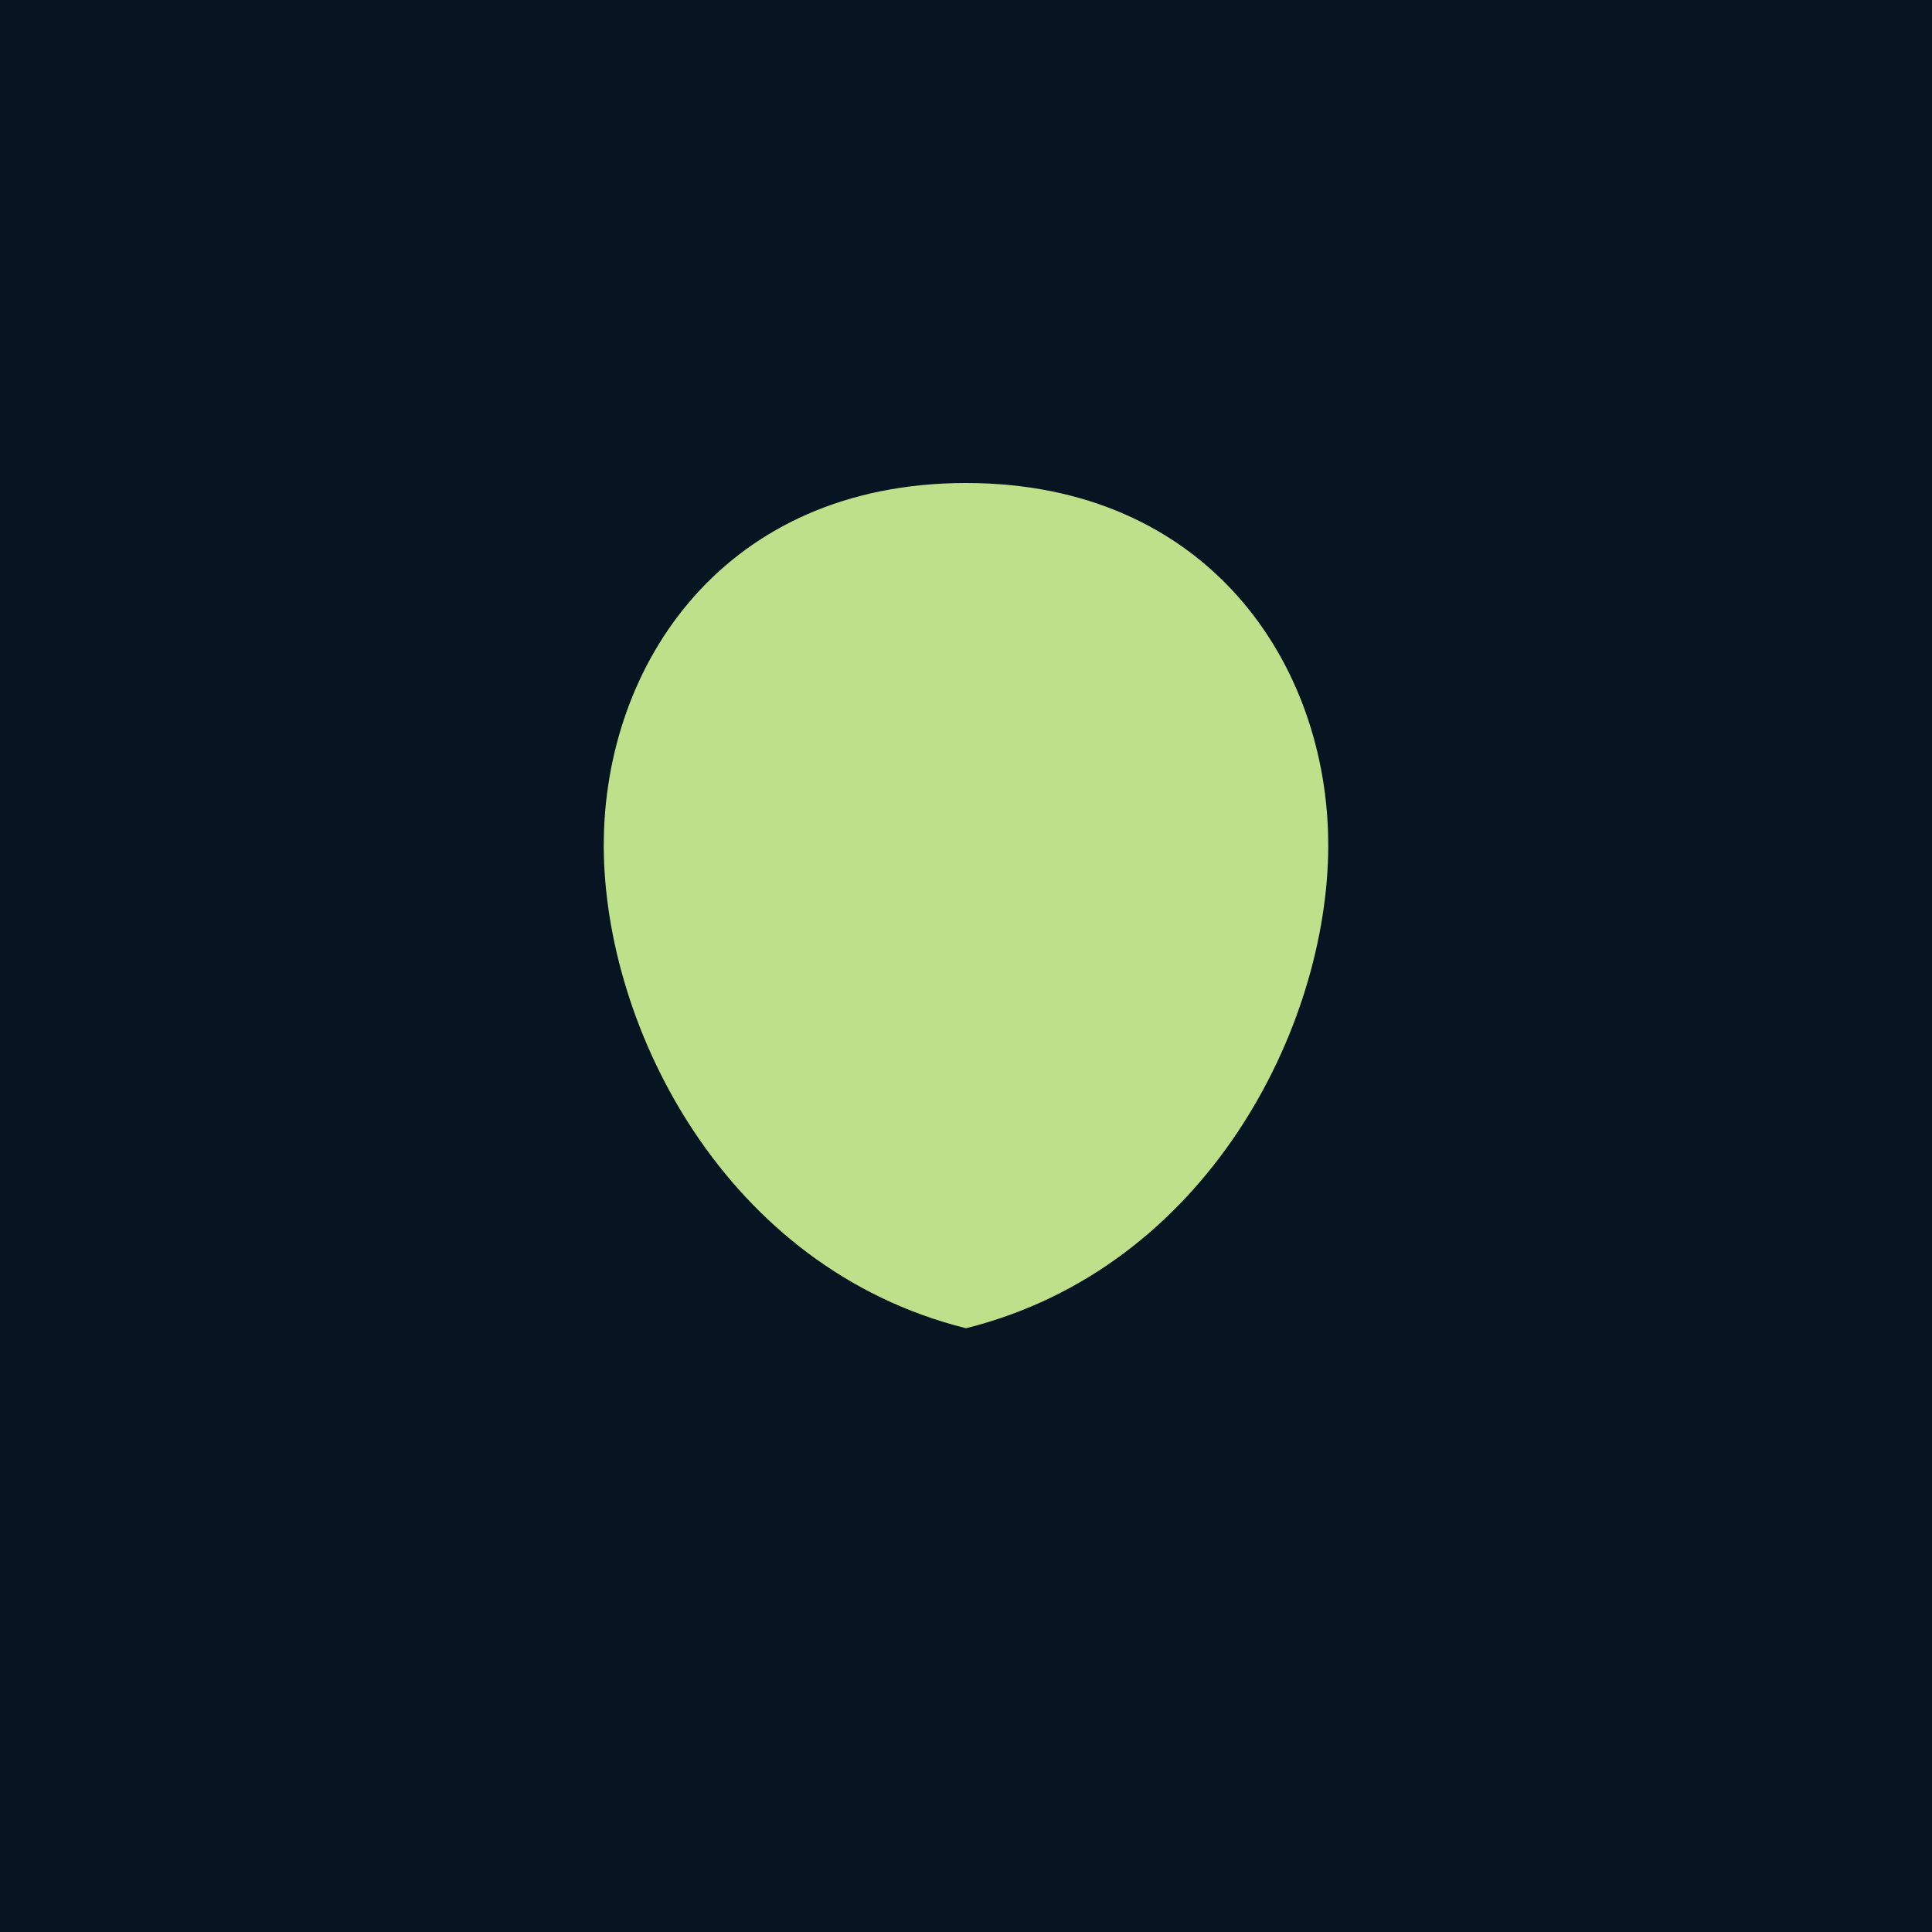
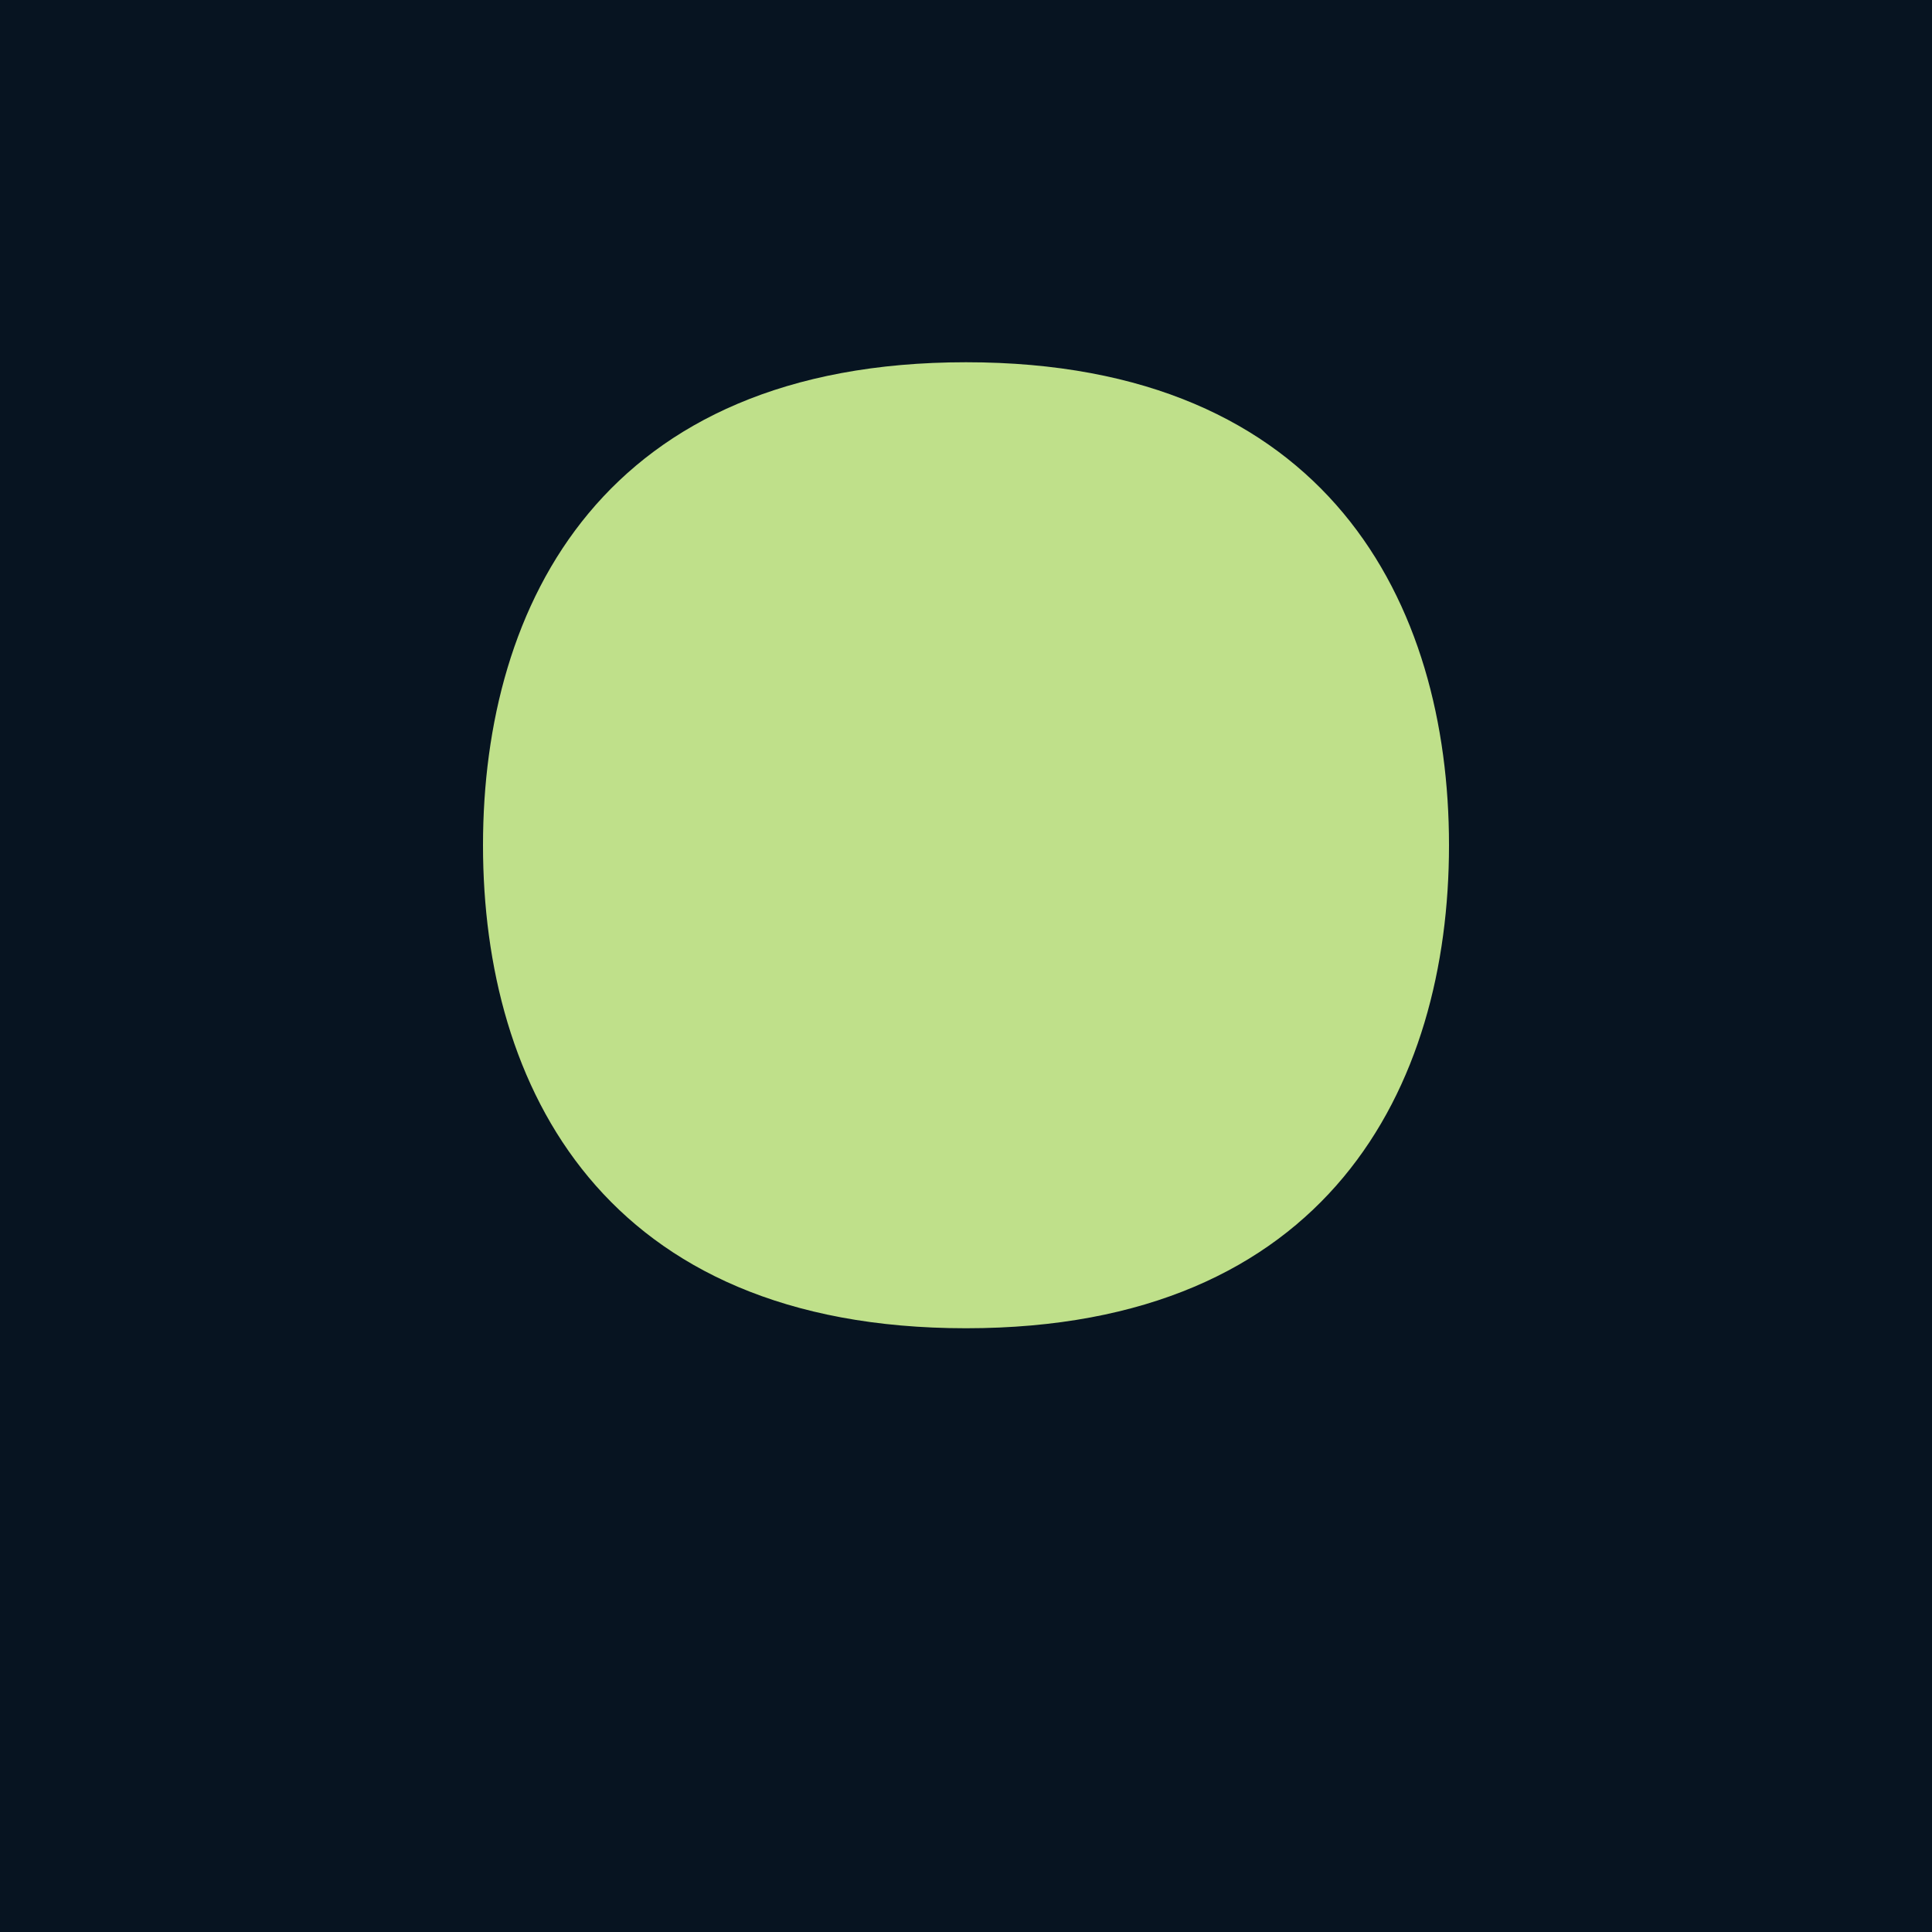
- <svg xmlns="http://www.w3.org/2000/svg" width="32" height="32" viewBox="0 0 32 32">
-   <rect width="32" height="32" fill="#071421" />
-   <path d="M16 8c4 0 6 3 6 6s-2 7-6 8c-4-1-6-5-6-8s2-6 6-6z" fill="#bfe08a" />
+ <svg xmlns="http://www.w3.org/2000/svg" width="16" height="16" viewBox="0 0 16 16">
+   <rect width="16" height="16" fill="#071421" />
+   <path d="M8 3c3 0 4 2 4 4s-1 4-4 4-4-2-4-4 1-4 4-4z" fill="#bfe08a" />
</svg>
